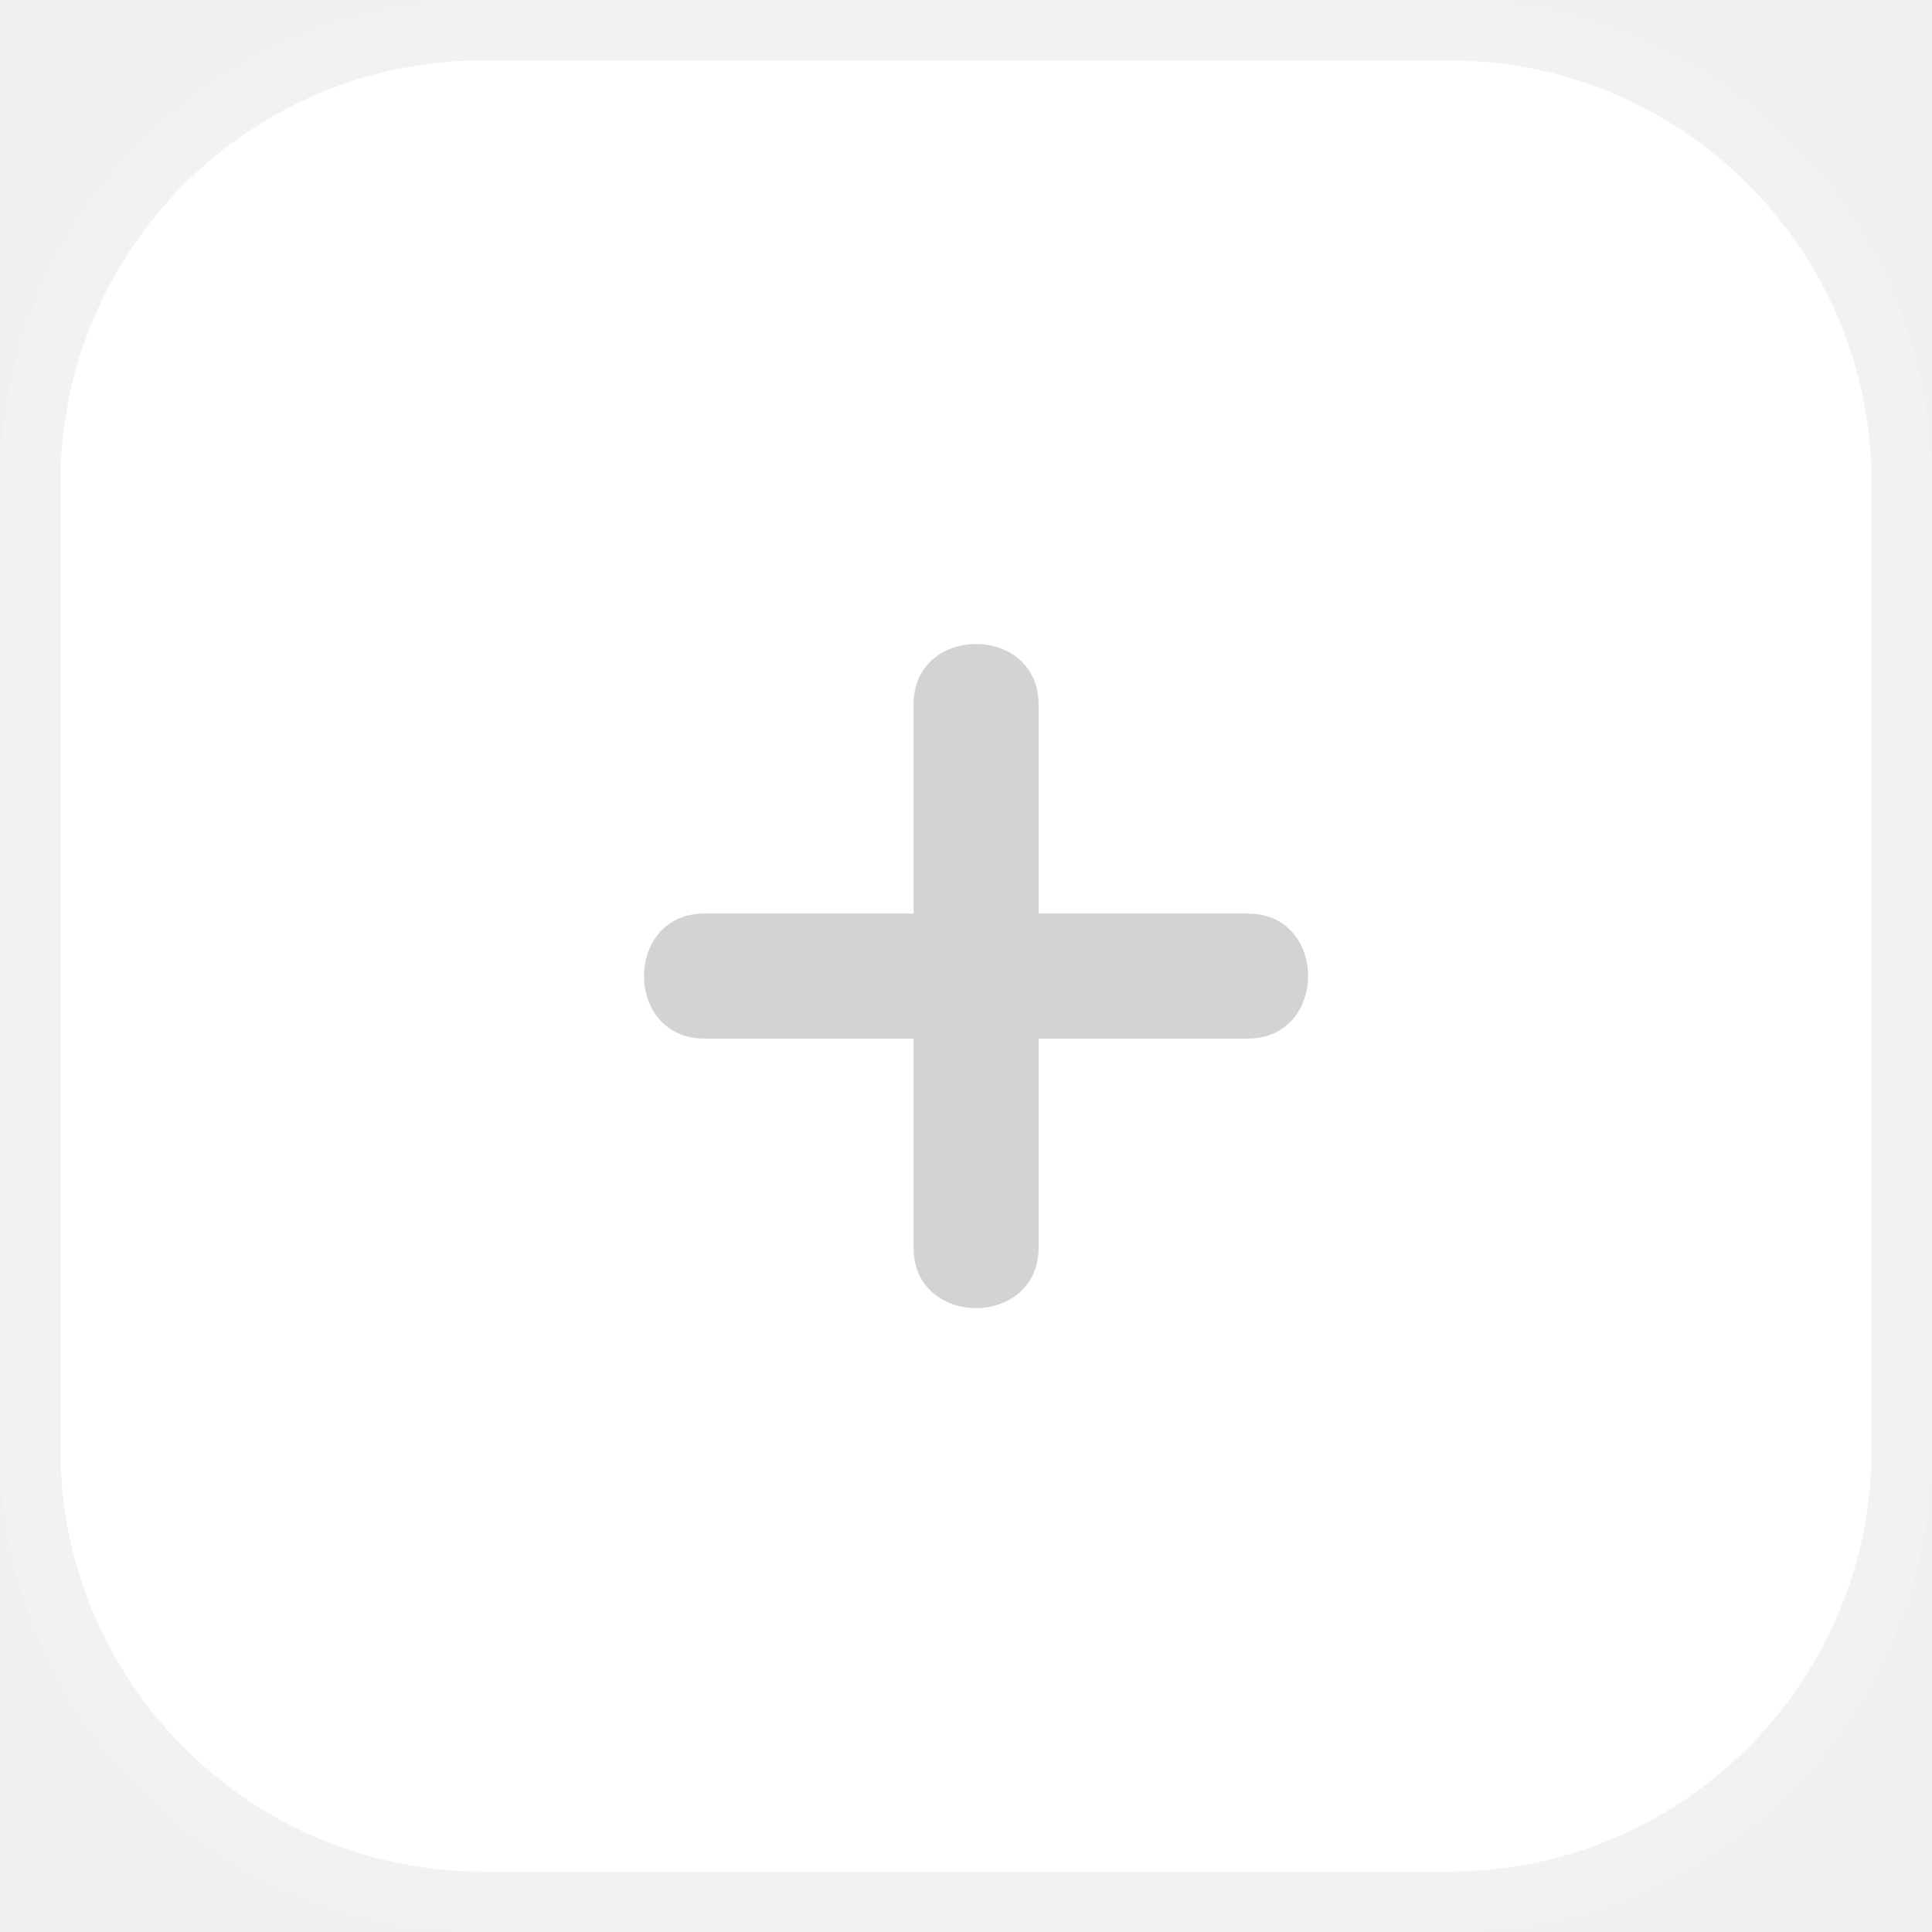
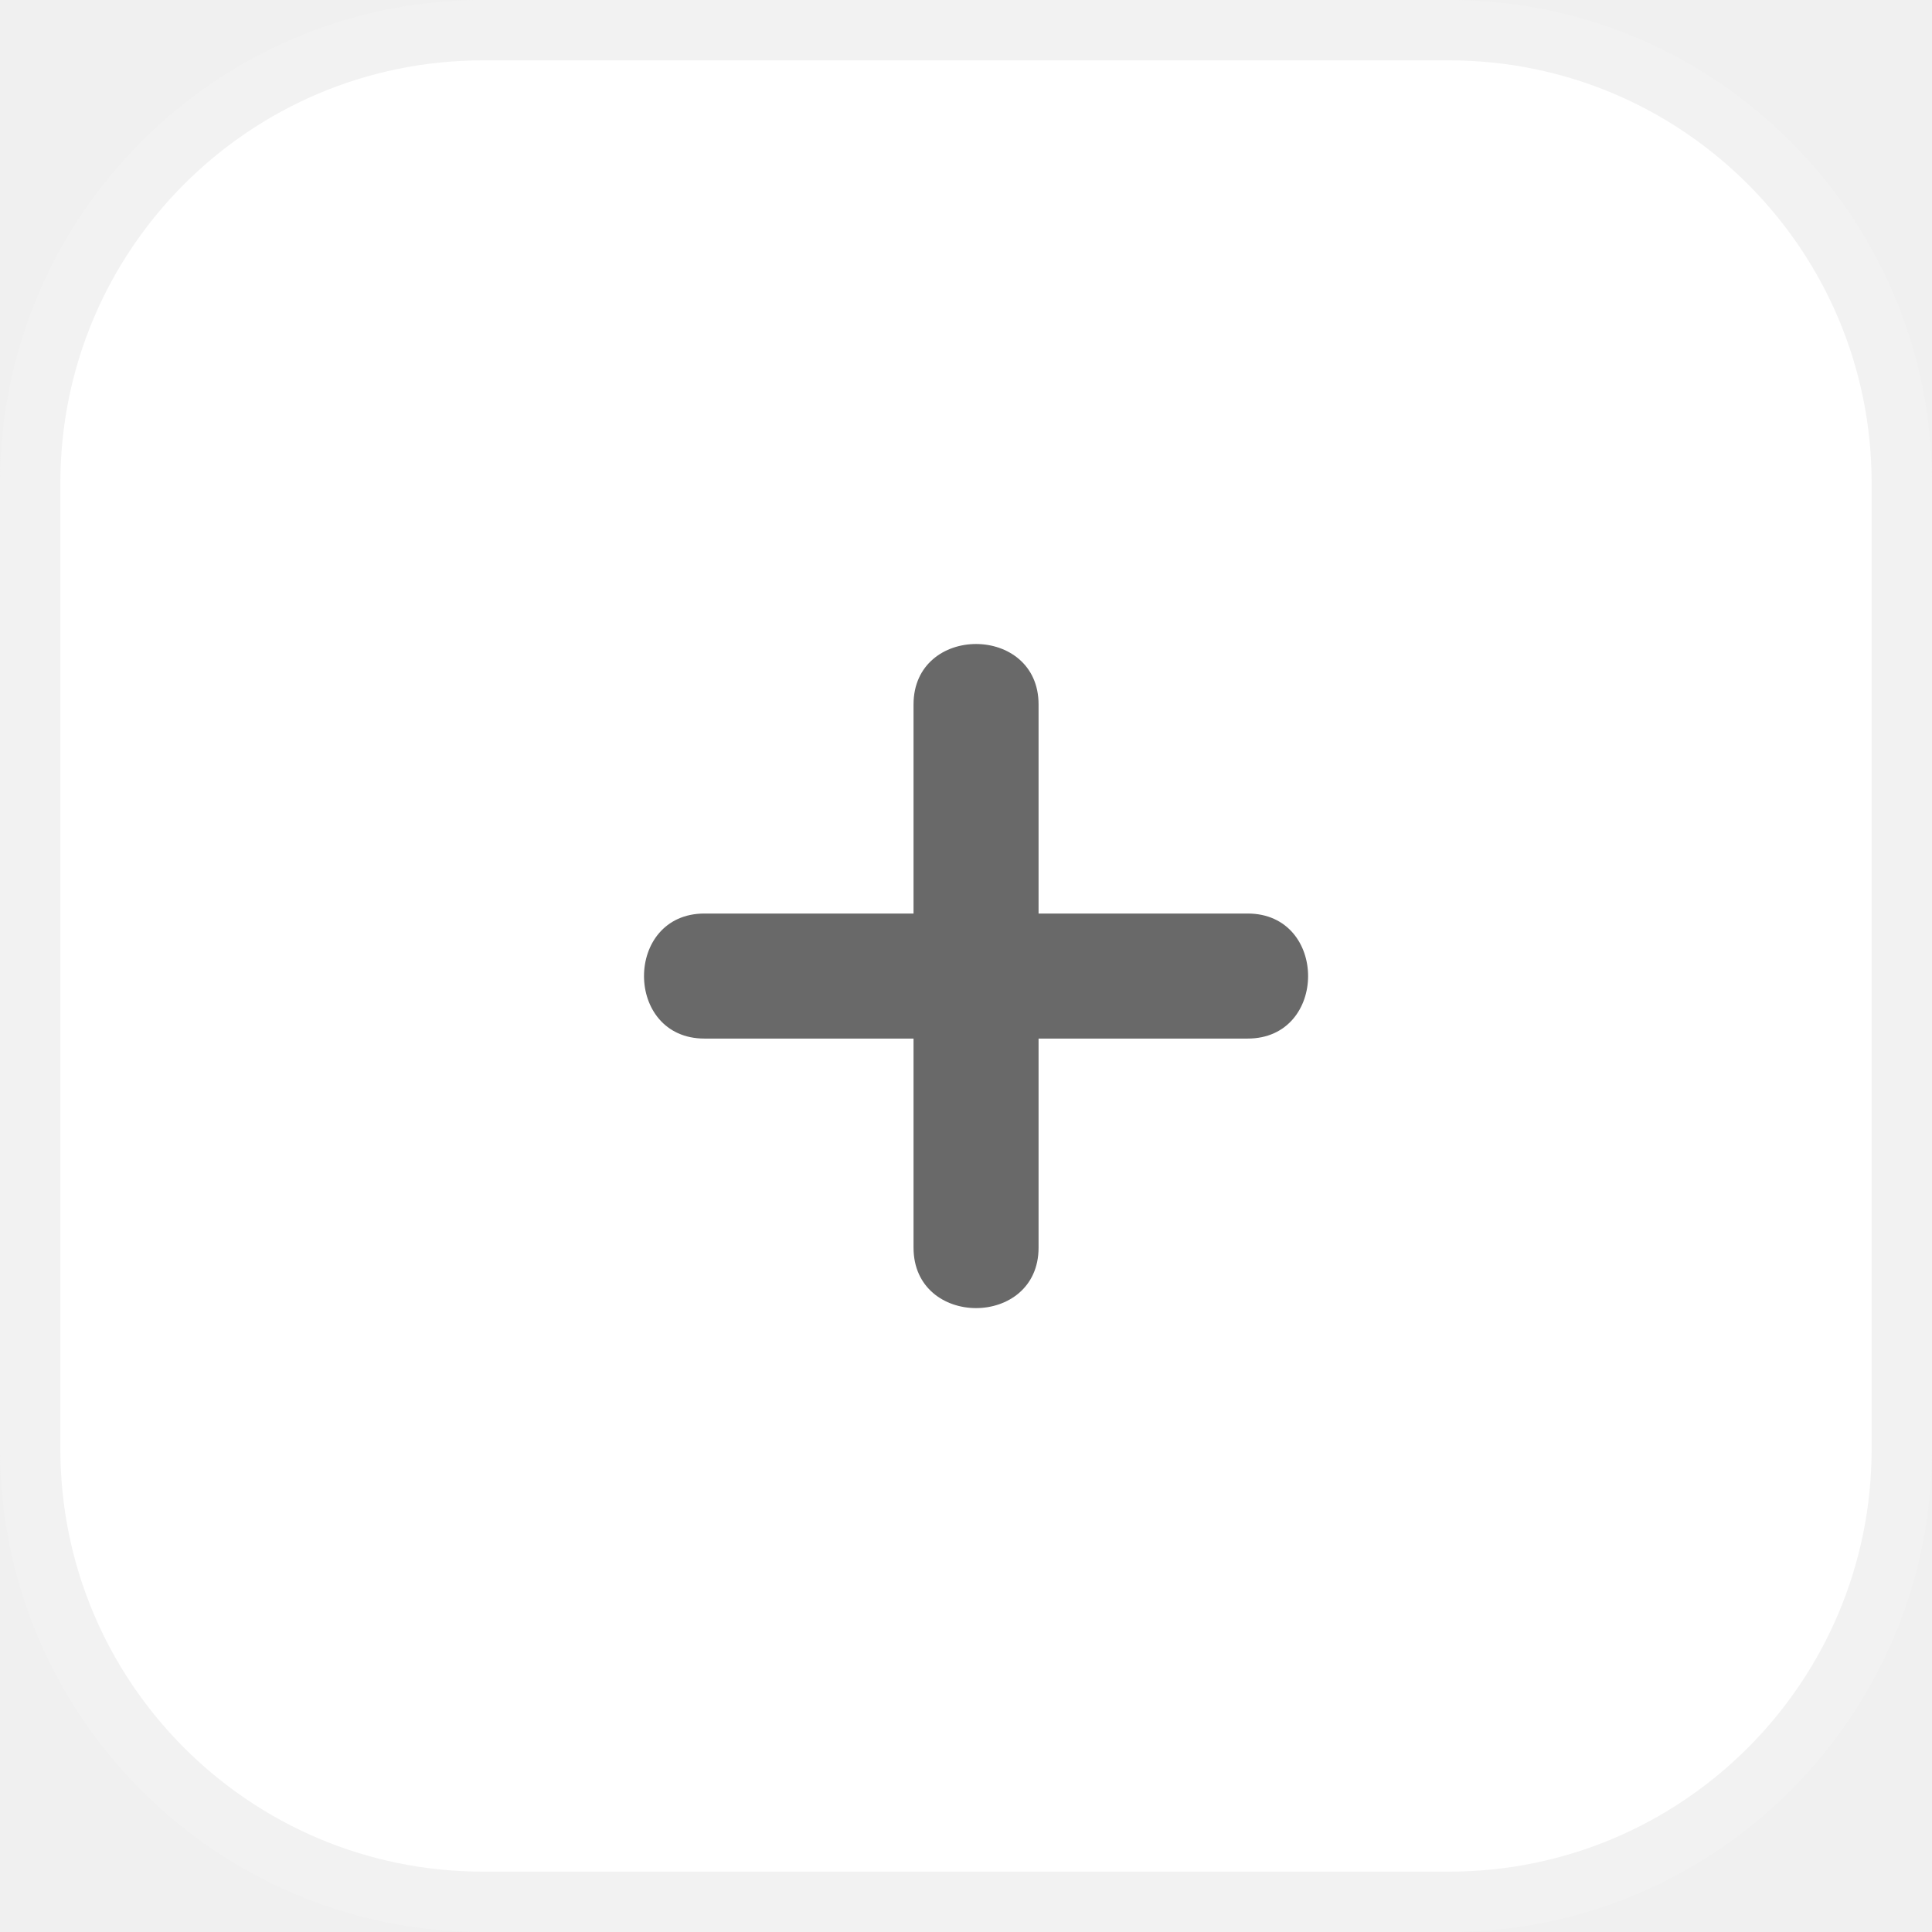
<svg xmlns="http://www.w3.org/2000/svg" width="32" height="32" viewBox="0 0 32 32" fill="none">
  <rect x="0.5" y="0.5" width="31" height="31" rx="7.5" fill="white" stroke="#F2F2F2" />
-   <path d="M20.665 15.131H17.202V11.668C17.202 10.333 15.131 10.333 15.131 11.668V15.131H11.668C10.333 15.131 10.333 17.202 11.668 17.202H15.131V20.665C15.131 22 17.202 22 17.202 20.665V17.202H20.665C22 17.202 22 15.131 20.665 15.131Z" fill="#D3D3D3" />
+   <path d="M20.665 15.131H17.202V11.668C17.202 10.333 15.131 10.333 15.131 11.668V15.131H11.668C10.333 15.131 10.333 17.202 11.668 17.202H15.131V20.665C15.131 22 17.202 22 17.202 20.665V17.202H20.665C22 17.202 22 15.131 20.665 15.131Z" fill="#696969" />
</svg>
